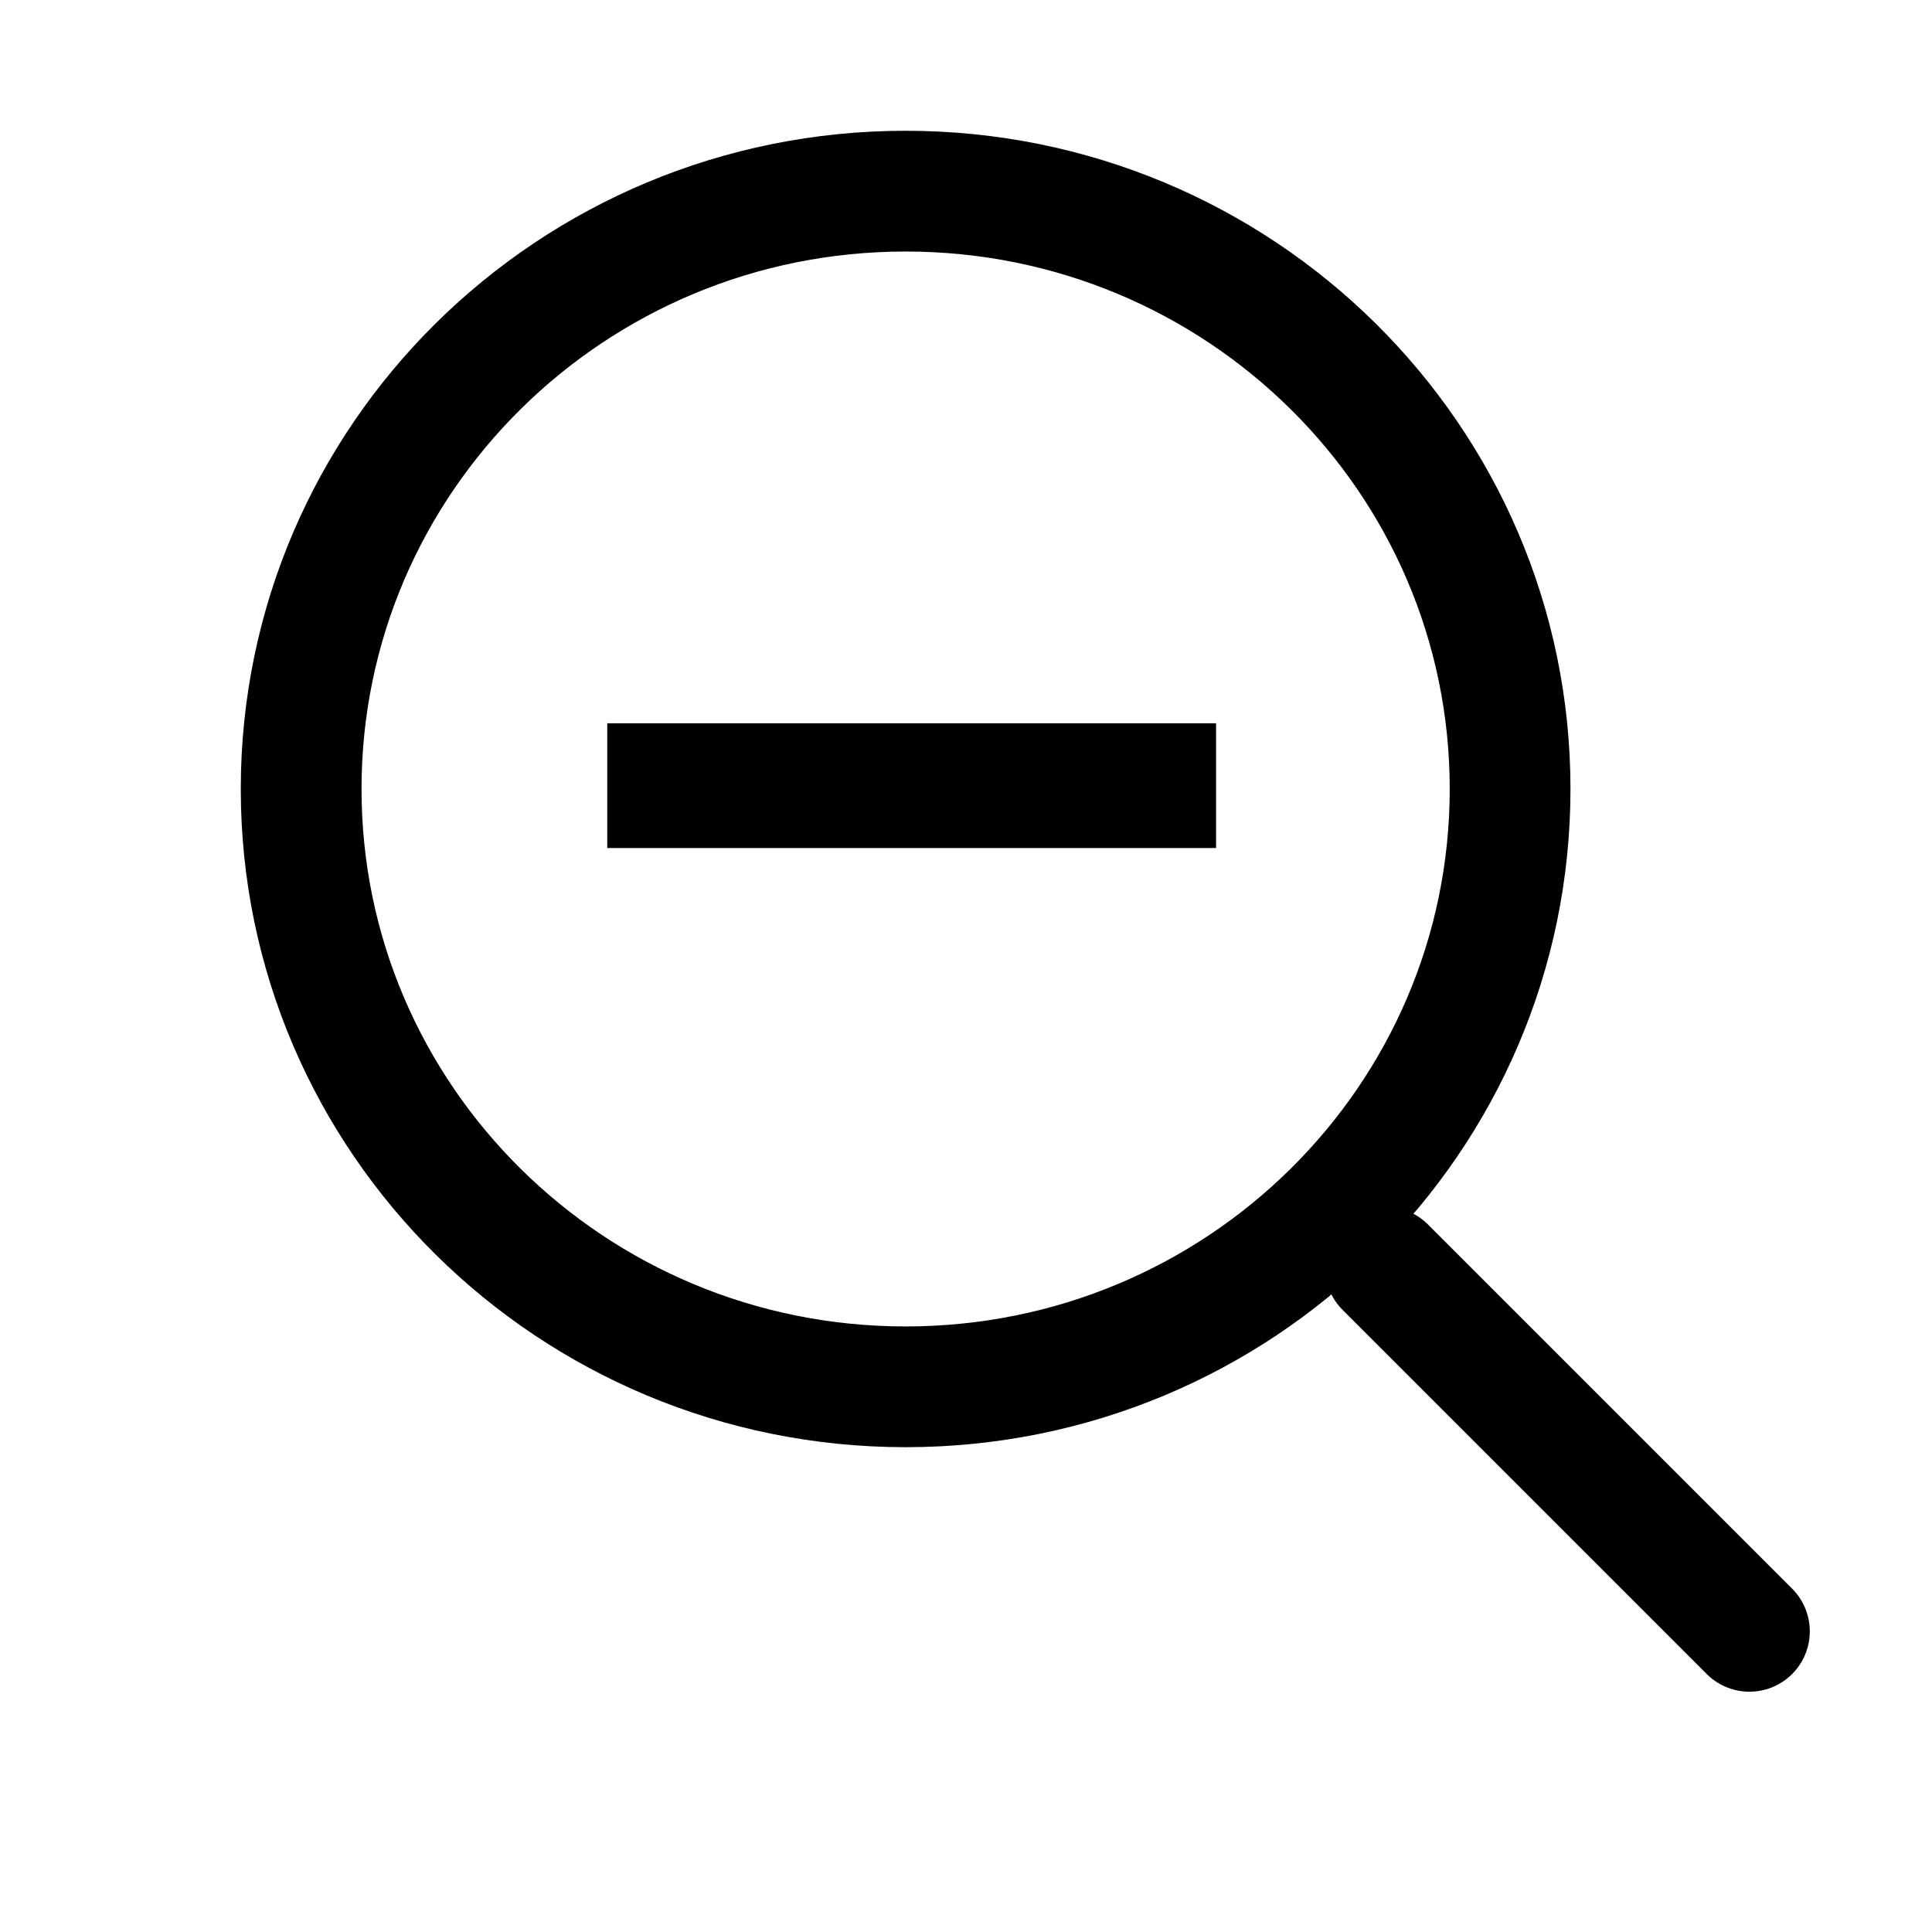
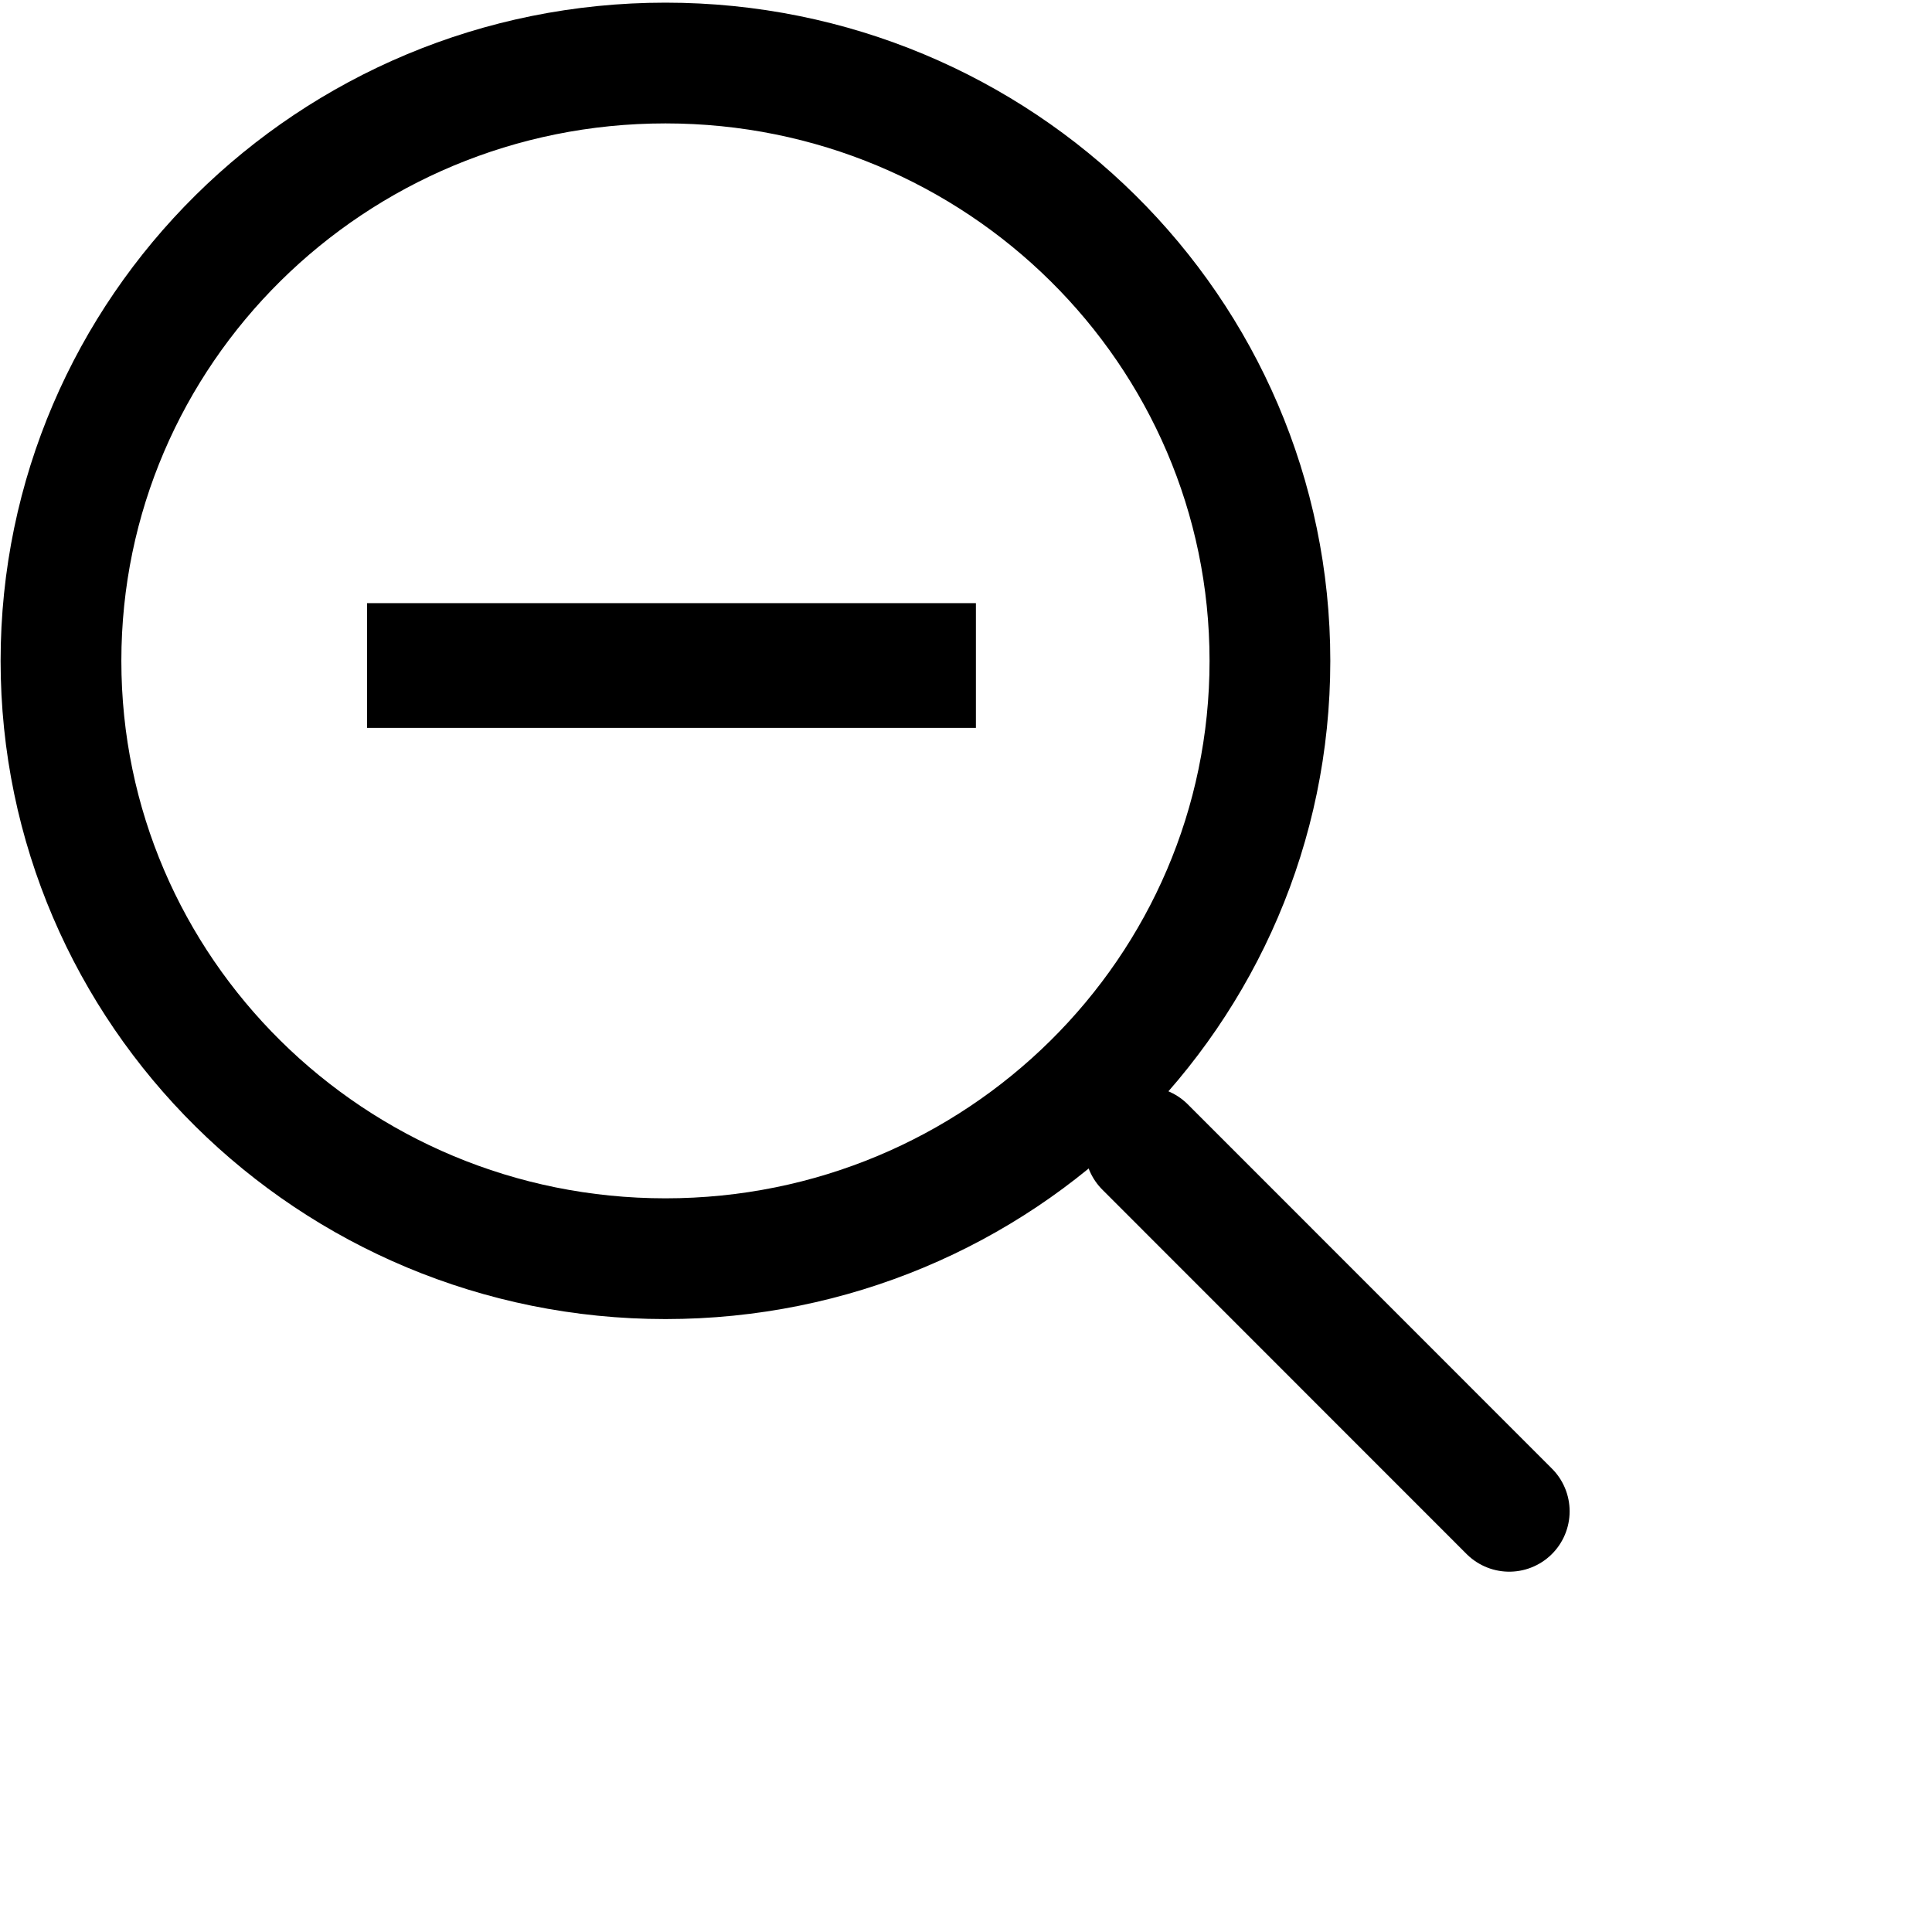
<svg xmlns="http://www.w3.org/2000/svg" width="16" height="16" id="svg6558" version="1.1" viewBox="0 0 16 16">
  <defs id="defs6560" />
  <g id="layer1">
-     <ellipse style="color:#000000;clip-rule:nonzero;display:inline;overflow:visible;visibility:visible;opacity:1;color-interpolation:sRGB;color-interpolation-filters:linearRGB;fill:none;fill-opacity:1;fill-rule:nonzero;stroke:#000000;stroke-width:1;stroke-linecap:round;stroke-linejoin:miter;stroke-miterlimit:4;stroke-dasharray:none;stroke-dashoffset:0;stroke-opacity:1;marker:none;color-rendering:auto;image-rendering:auto;shape-rendering:auto;text-rendering:auto;enable-background:accumulate" id="path7733" cx="7.5" cy="6.534" rx="5.006" ry="4.951" />
-     <rect style="color:#000000;clip-rule:nonzero;display:inline;overflow:visible;visibility:visible;opacity:1;color-interpolation:sRGB;color-interpolation-filters:linearRGB;fill:#000000;fill-opacity:1;fill-rule:nonzero;stroke:none;stroke-width:1;stroke-linecap:round;stroke-linejoin:miter;stroke-miterlimit:4;stroke-dasharray:none;stroke-dashoffset:0;stroke-opacity:1;marker:none;color-rendering:auto;image-rendering:auto;shape-rendering:auto;text-rendering:auto;enable-background:accumulate" id="rect7735" width="5.042" height="1.033" x="5.029" y="5.99" rx="0" ry="0" />
-     <path style="fill:none;fill-rule:evenodd;stroke:#000000;stroke-width:1;stroke-linecap:round;stroke-linejoin:miter;stroke-miterlimit:4;stroke-dasharray:none;stroke-opacity:1" d="m 11.472,10.494 3.016,3.016" id="path7737" />
+     <ellipse style="color:#000000;clip-rule:nonzero;display:inline;overflow:visible;visibility:visible;opacity:1;color-interpolation:sRGB;color-interpolation-filters:linearRGB;fill:none;fill-opacity:1;fill-rule:nonzero;stroke:#000000;stroke-width:1;stroke-linecap:round;stroke-linejoin:miter;stroke-miterlimit:4;stroke-dasharray:none;stroke-dashoffset:0;stroke-opacity:1;marker:none;color-rendering:auto;image-rendering:auto;shape-rendering:auto;text-rendering:auto;enable-background:accumulate" id="path7733" cx="5.511" cy="5.473" rx="5.006" ry="4.951" />
+     <rect style="color:#000000;clip-rule:nonzero;display:inline;overflow:visible;visibility:visible;opacity:1;color-interpolation:sRGB;color-interpolation-filters:linearRGB;fill:#000000;fill-opacity:1;fill-rule:nonzero;stroke:none;stroke-width:1;stroke-linecap:round;stroke-linejoin:miter;stroke-miterlimit:4;stroke-dasharray:none;stroke-dashoffset:0;stroke-opacity:1;marker:none;color-rendering:auto;image-rendering:auto;shape-rendering:auto;text-rendering:auto;enable-background:accumulate" id="rect7735" width="5.042" height="1.033" x="3.04" y="4.995" rx="0" ry="0" />
+     <path style="fill:none;fill-rule:evenodd;stroke:#000000;stroke-width:1;stroke-linecap:round;stroke-linejoin:miter;stroke-miterlimit:4;stroke-dasharray:none;stroke-opacity:1" d="M 9.483,9.499 12.499,12.516" id="path7737" />
  </g>
</svg>
